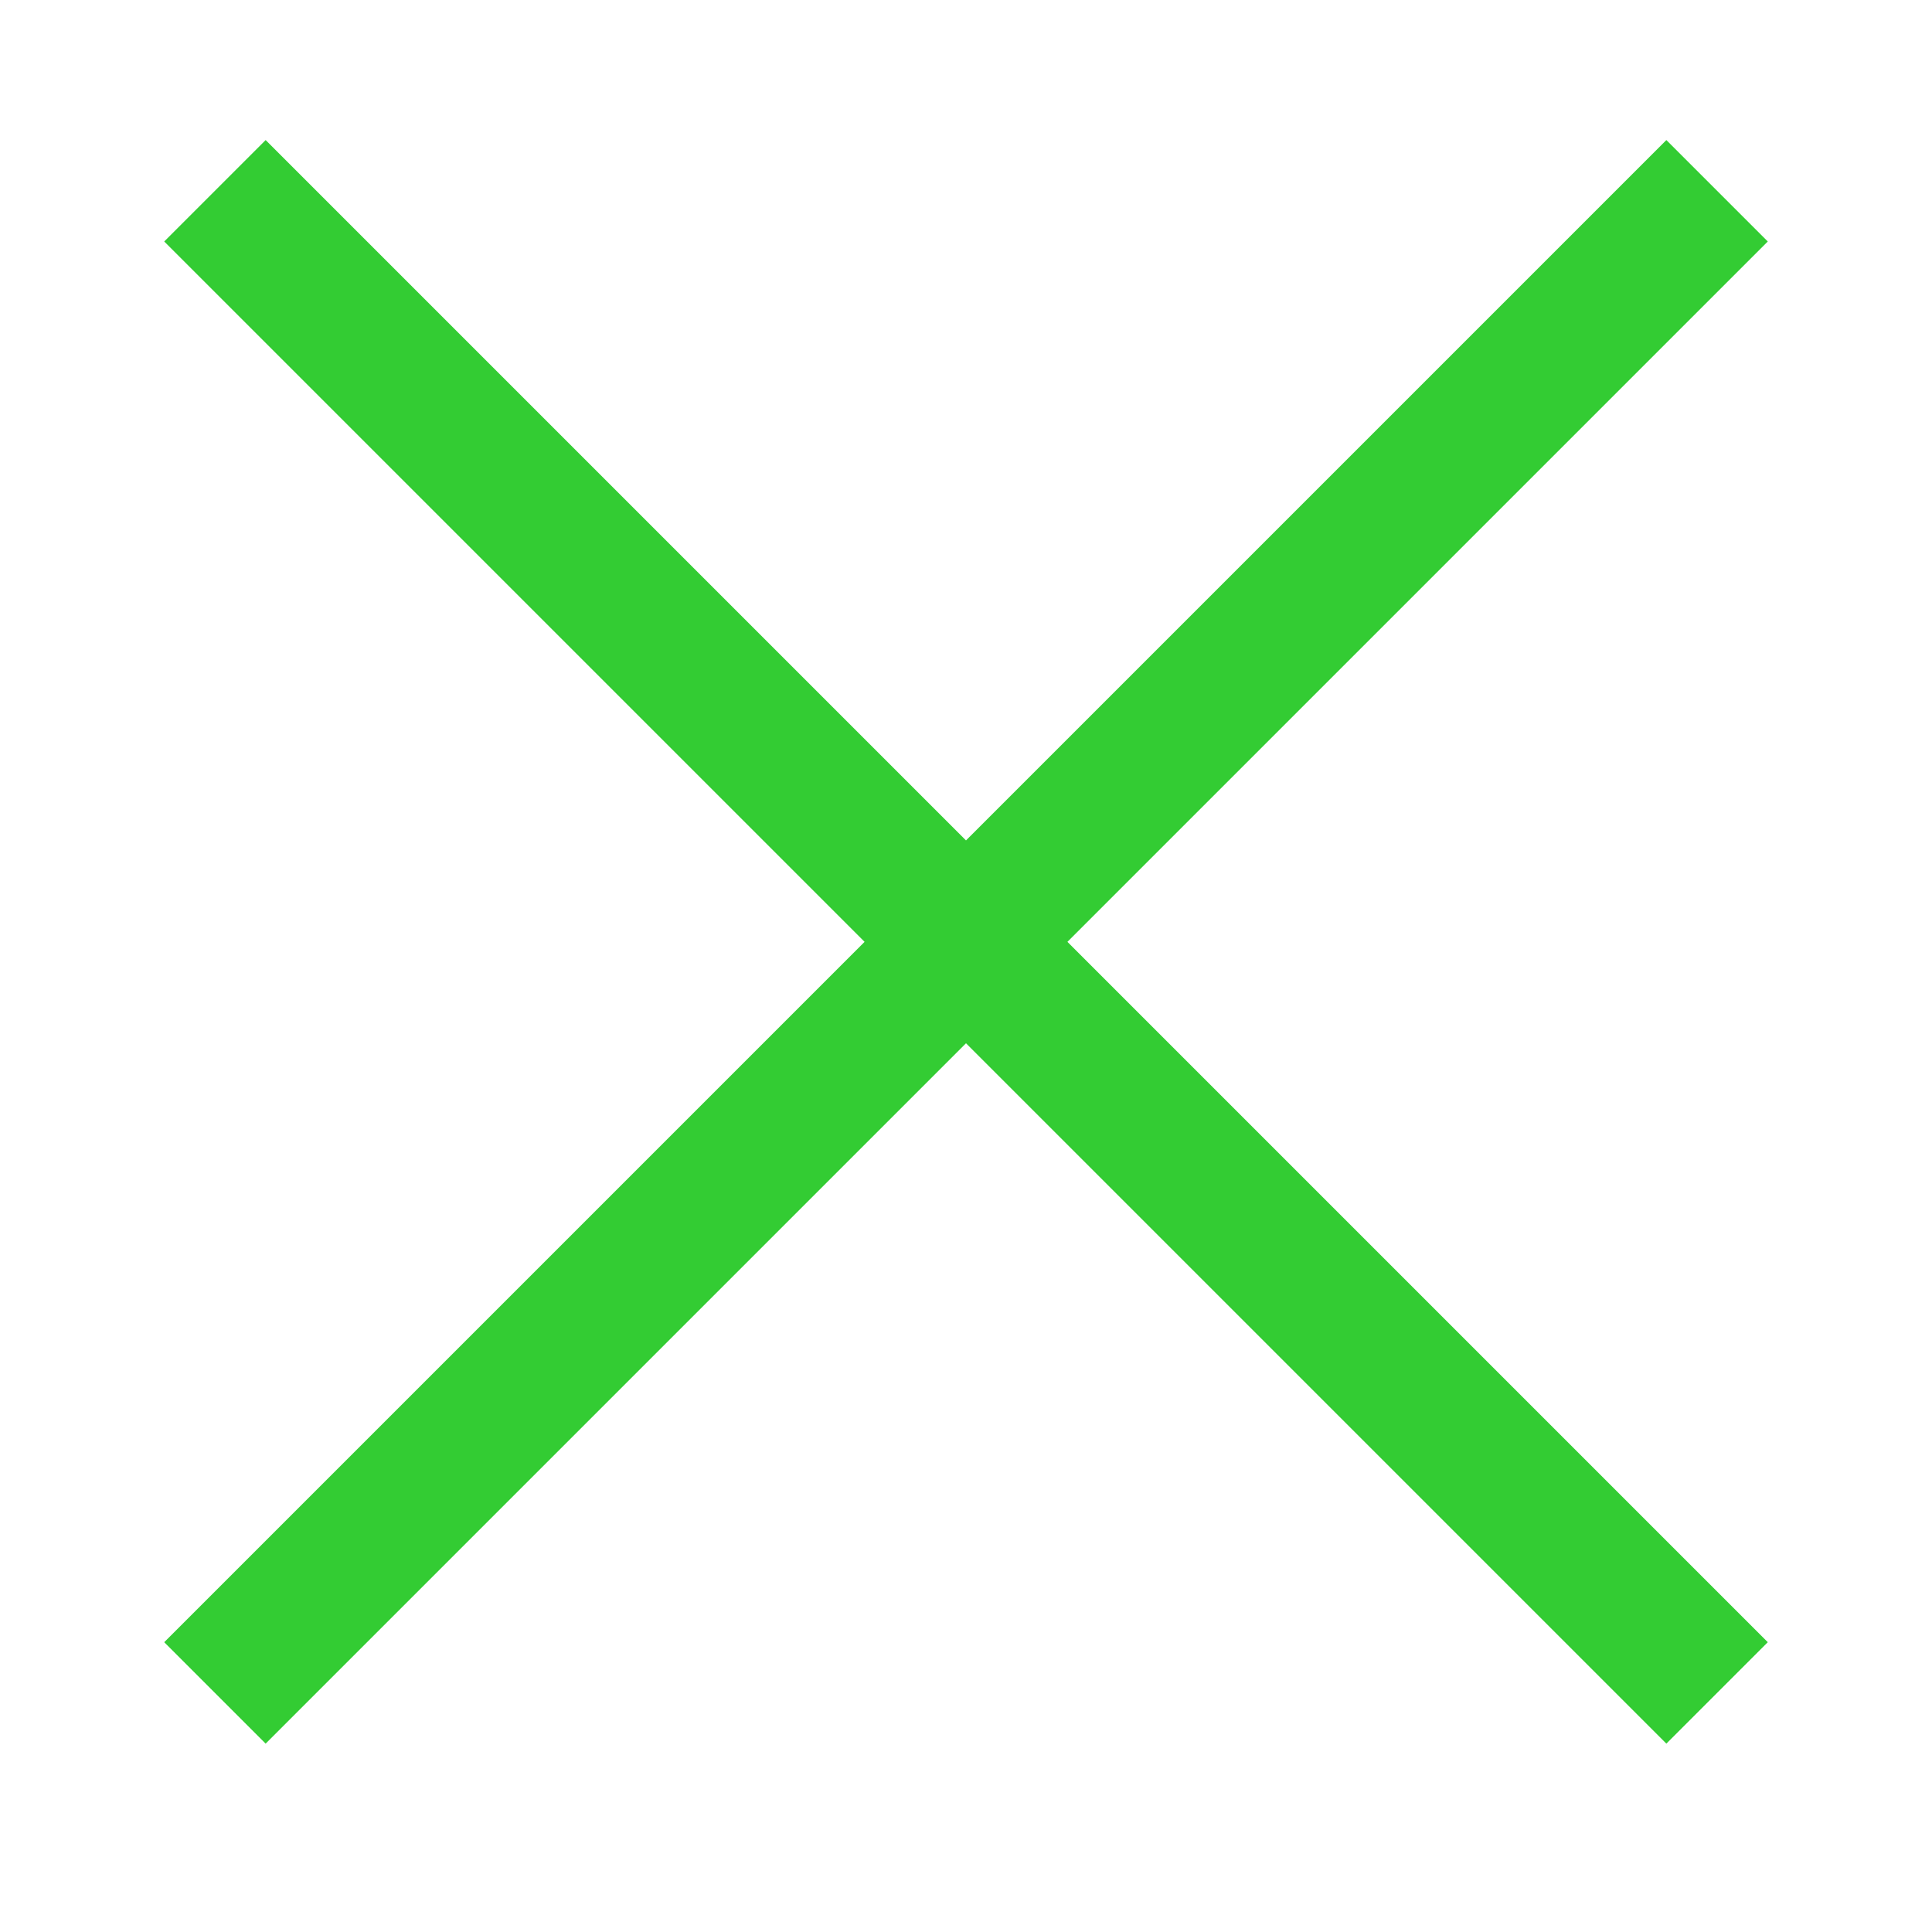
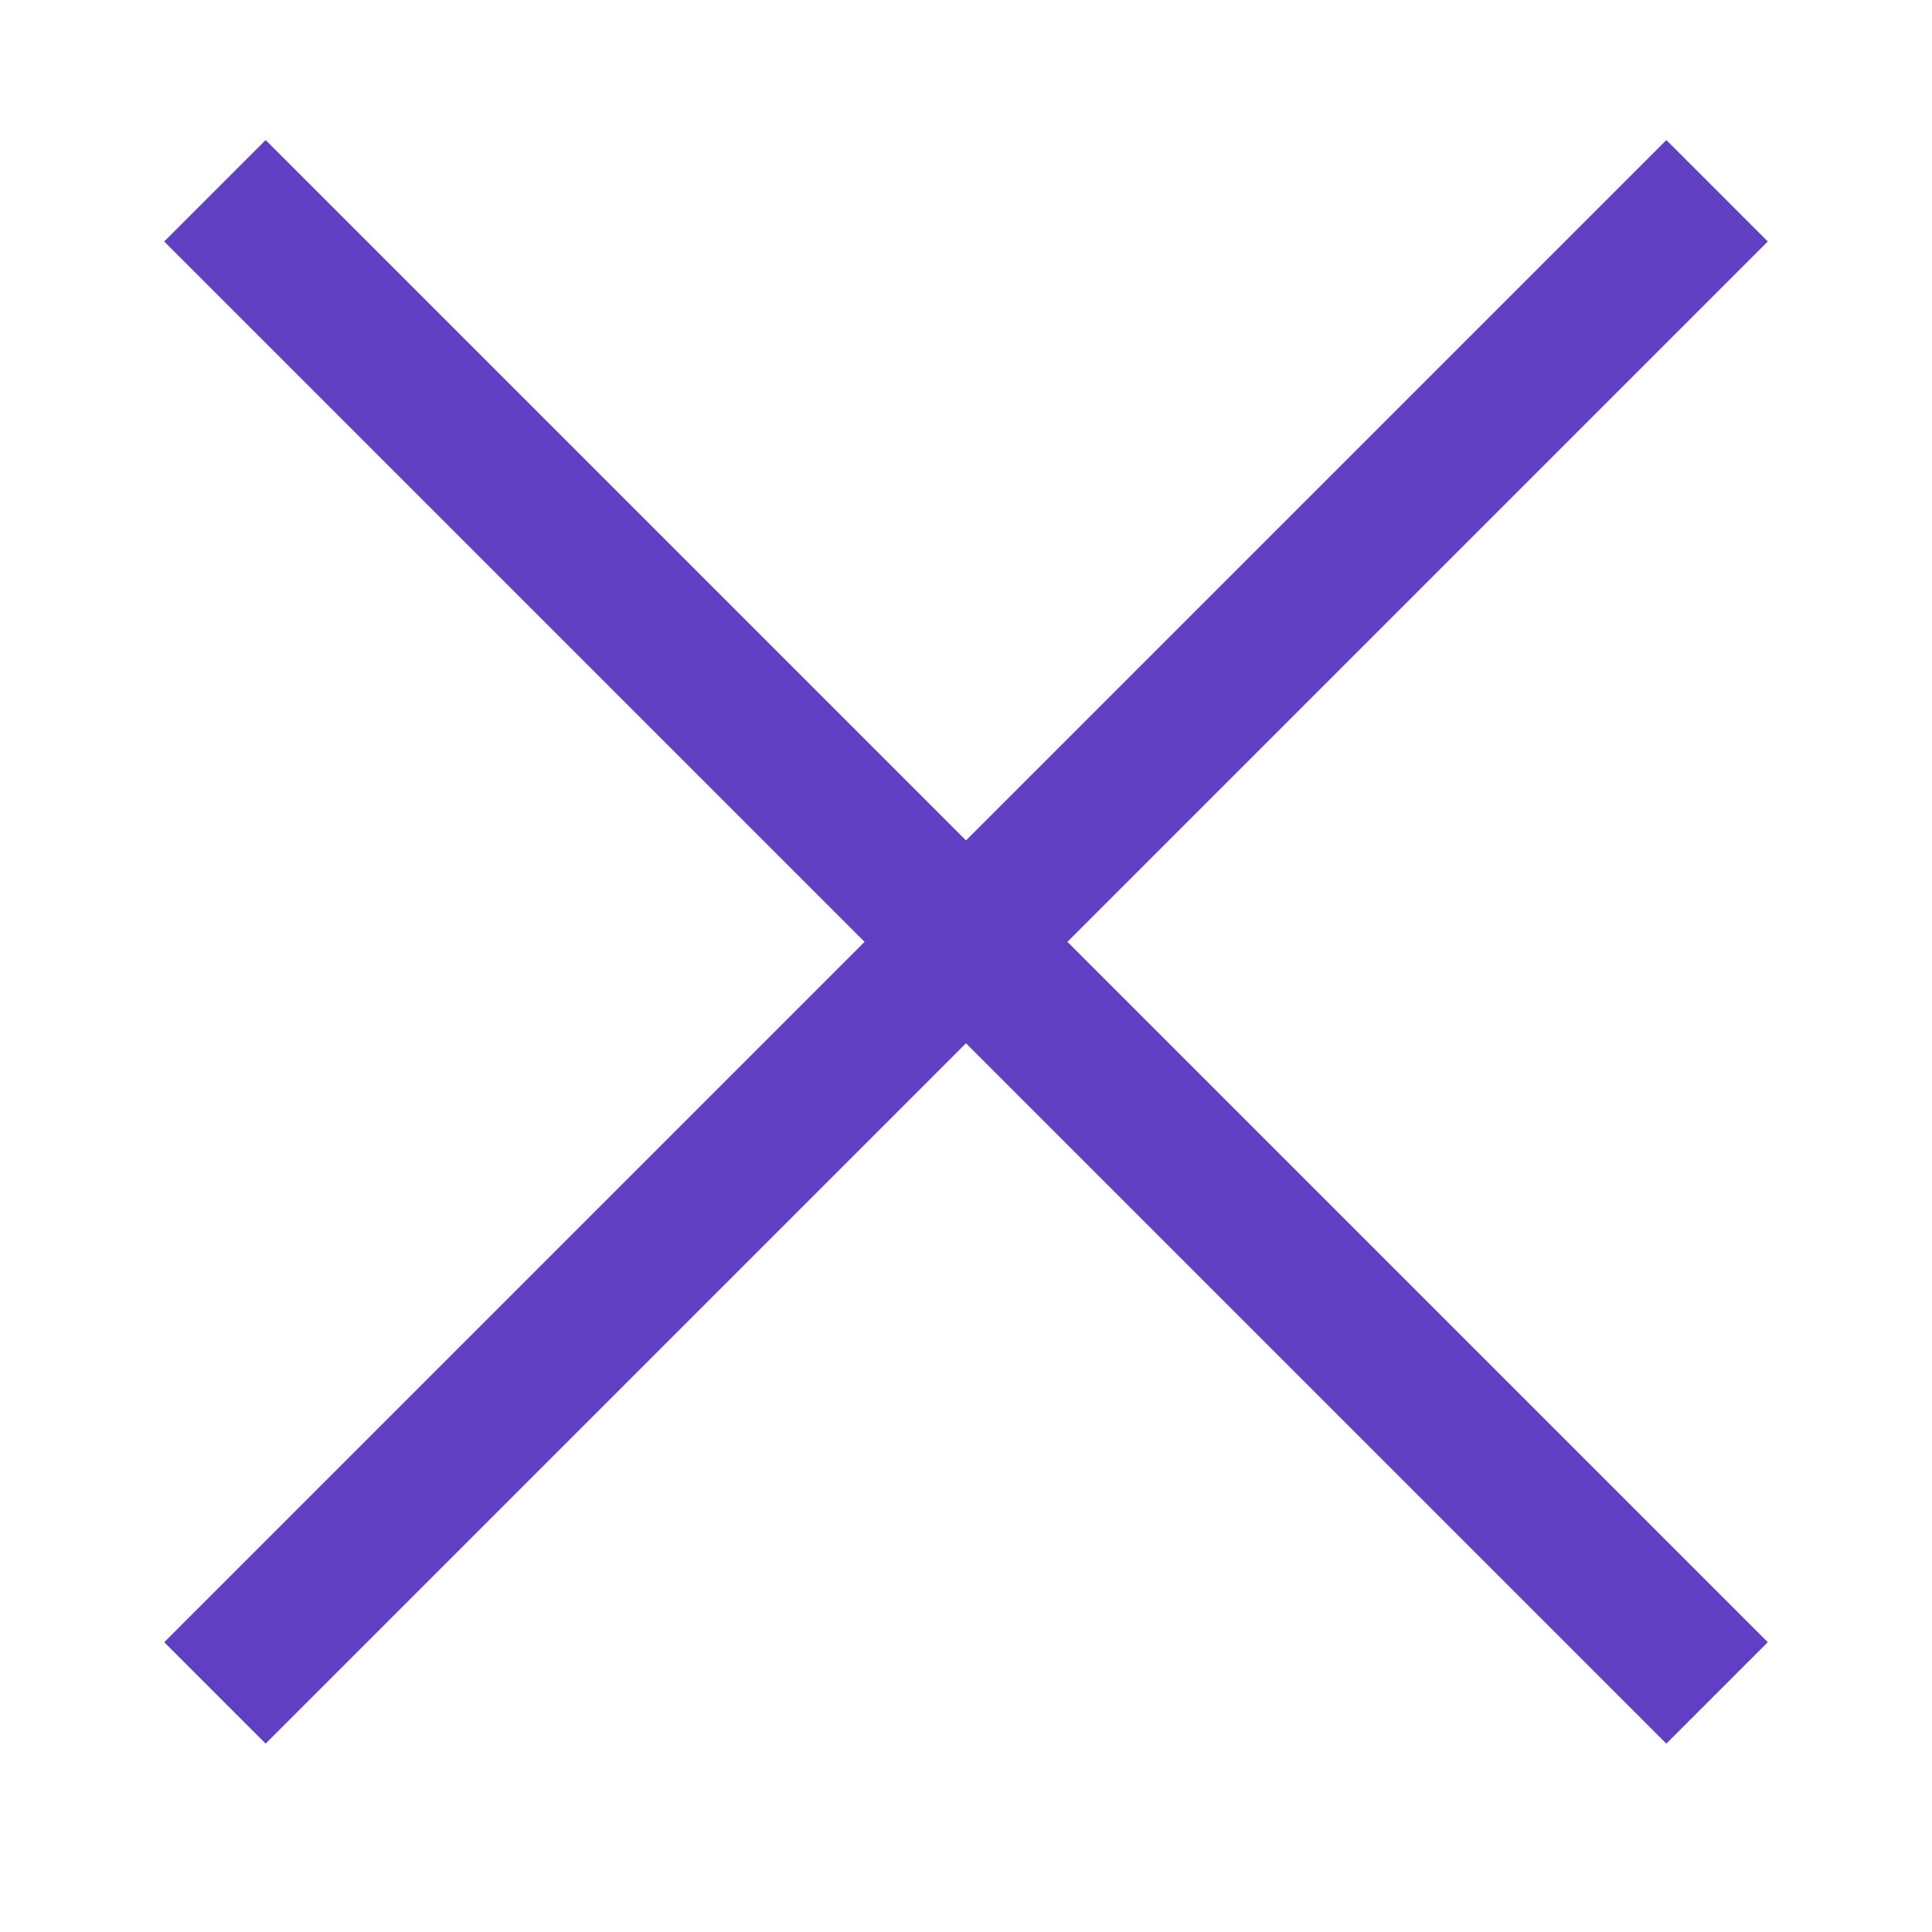
<svg xmlns="http://www.w3.org/2000/svg" version="1.1" id="Layer_1" x="0px" y="0px" viewBox="0 0 40 40" xml:space="preserve">
  <style type="text/css">
- 	.st0{fill:#33CC33;}
+ 	.st0{fill:#613fc2;}
</style>
  <polygon class="st0" points="36.6,5 34.5,2.9 20,17.4 5.5,2.9 3.4,5 17.9,19.5 3.4,34 5.5,36.1 20,21.6 34.5,36.1 36.6,34  22.1,19.5 " />
</svg>
